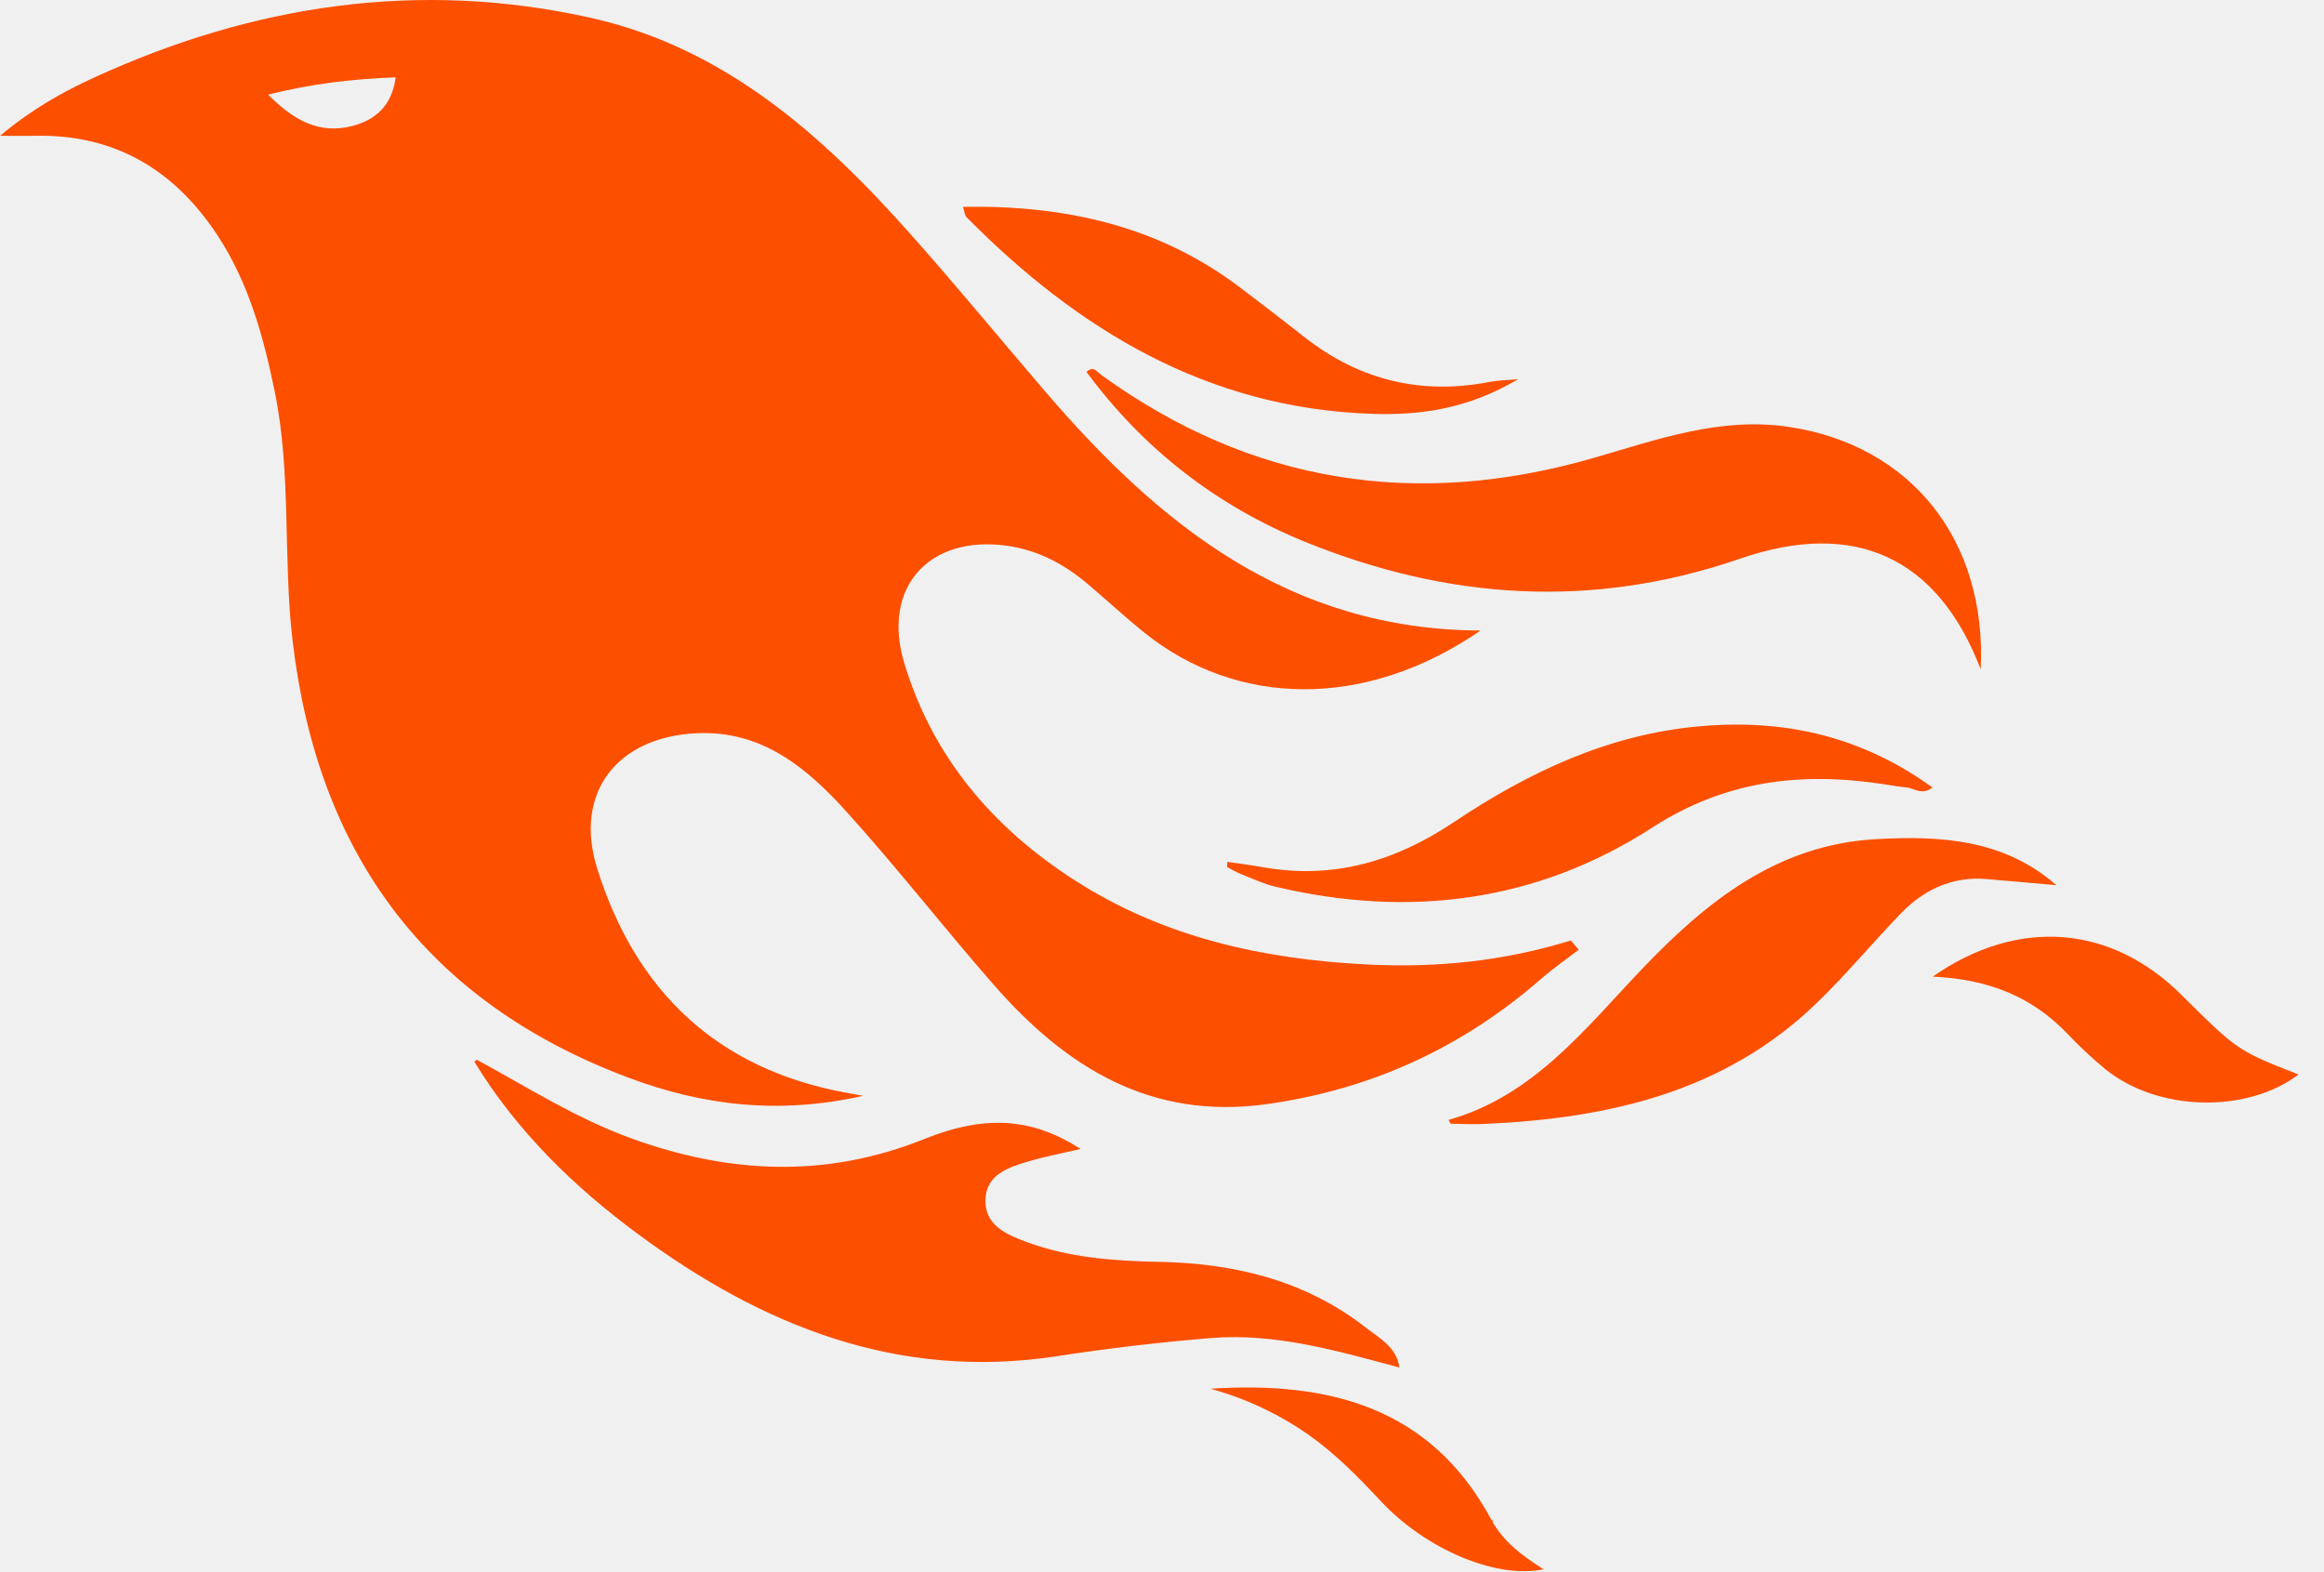
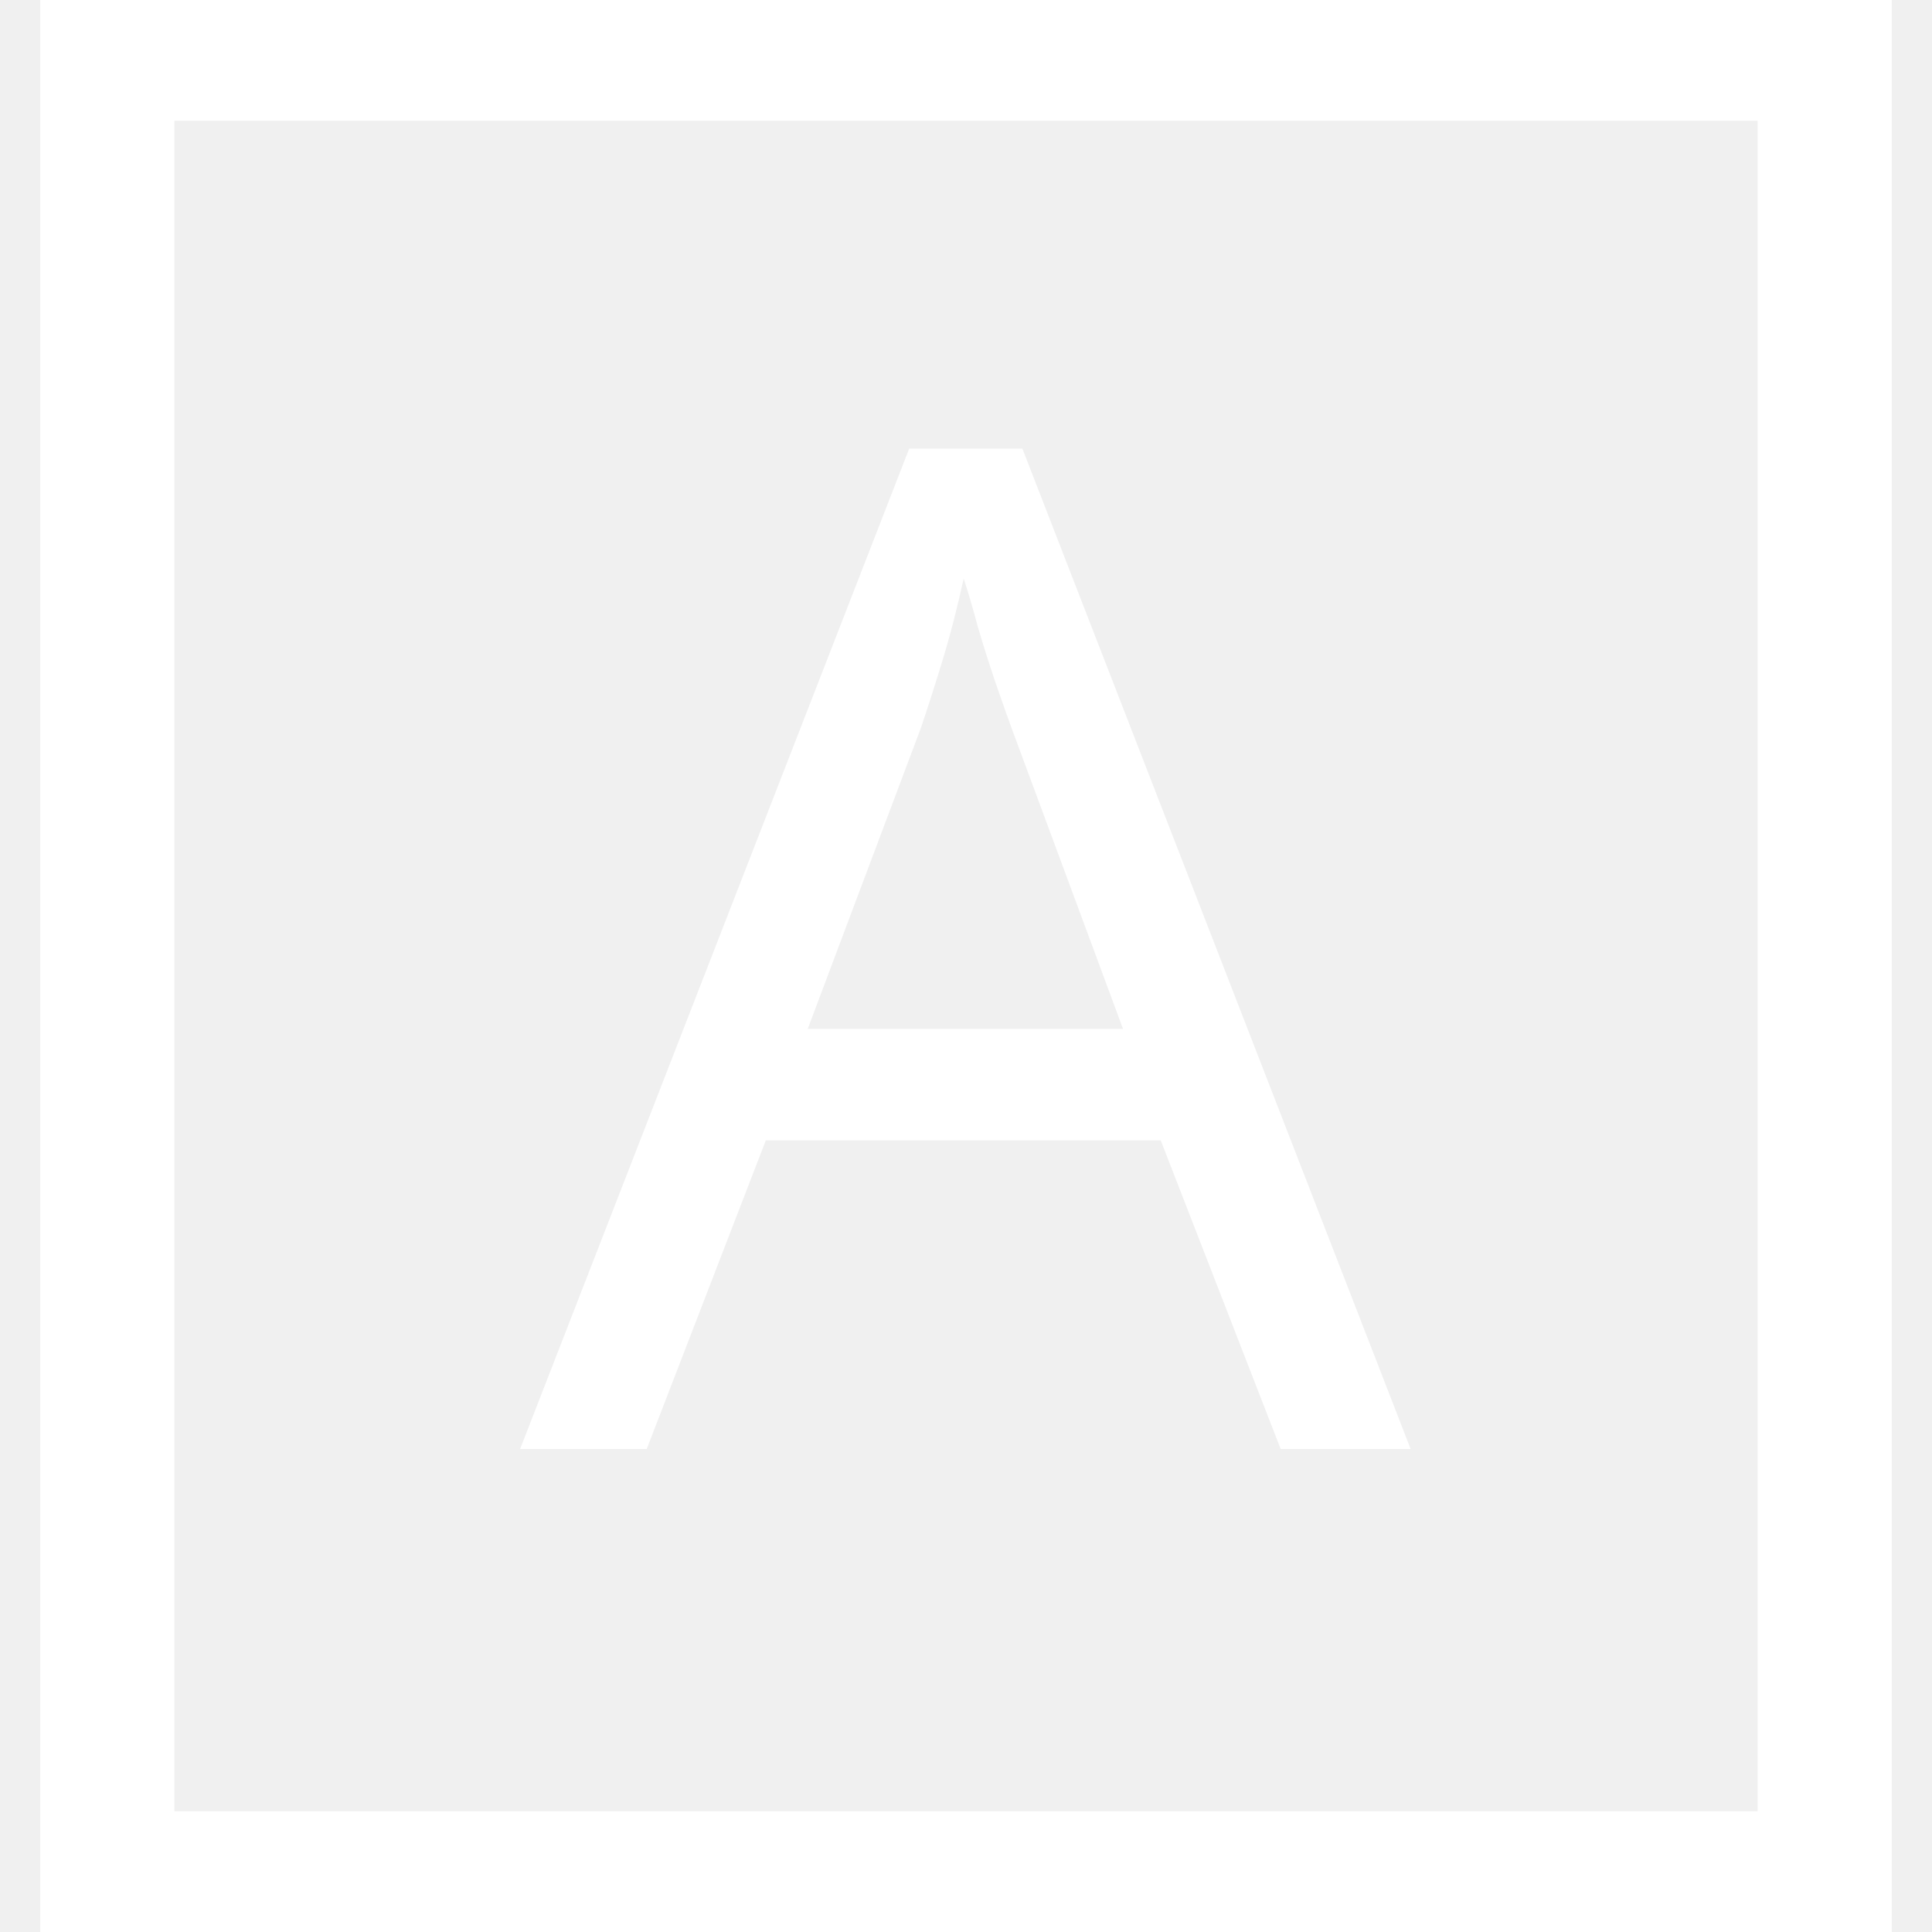
- <svg xmlns="http://www.w3.org/2000/svg" viewBox="0 0 71 48" fill="currentColor" aria-hidden="true">
-   <path d="m26.371 33.477-.552-.1c-3.92-.729-6.397-3.1-7.57-6.829-.733-2.324.597-4.035 3.035-4.148 1.995-.092 3.362 1.055 4.57 2.39 1.557 1.72 2.984 3.558 4.514 5.305 2.202 2.515 4.797 4.134 8.347 3.634 3.183-.448 5.958-1.725 8.371-3.828.363-.316.761-.592 1.144-.886l-.241-.284c-2.027.63-4.093.841-6.205.735-3.195-.16-6.24-.828-8.964-2.582-2.486-1.601-4.319-3.746-5.19-6.611-.704-2.315.736-3.934 3.135-3.6.948.133 1.746.56 2.463 1.165.583.493 1.143 1.015 1.738 1.493 2.8 2.25 6.712 2.375 10.265-.068-5.842-.026-9.817-3.24-13.308-7.313-1.366-1.594-2.7-3.216-4.095-4.785-2.698-3.036-5.692-5.71-9.79-6.623C12.8-.623 7.745.14 2.893 2.361 1.926 2.804.997 3.319 0 4.149c.494 0 .763.006 1.032 0 2.446-.064 4.28 1.023 5.602 3.024.962 1.457 1.415 3.104 1.761 4.798.513 2.515.247 5.078.544 7.605.761 6.494 4.08 11.026 10.26 13.346 2.267.852 4.591 1.135 7.172.555ZM10.751 3.852c-.976.246-1.756-.148-2.56-.962 1.377-.343 2.592-.476 3.897-.528-.107.848-.607 1.306-1.336 1.49Zm32.002 37.924c-.085-.626-.62-.901-1.04-1.228-1.857-1.446-4.03-1.958-6.333-2-1.375-.026-2.735-.128-4.031-.61-.595-.22-1.26-.505-1.244-1.272.015-.78.693-1 1.31-1.184.505-.15 1.026-.247 1.6-.382-1.46-.936-2.886-1.065-4.787-.3-2.993 1.202-5.943 1.06-8.926-.017-1.684-.608-3.179-1.563-4.735-2.408l-.077.057c1.29 2.115 3.034 3.817 5.004 5.271 3.793 2.8 7.936 4.471 12.784 3.73A66.714 66.714 0 0 1 37 40.877c1.98-.16 3.866.398 5.753.899Zm-9.14-30.345c-.105-.076-.206-.266-.42-.069 1.745 2.36 3.985 4.098 6.683 5.193 4.354 1.767 8.773 2.07 13.293.51 3.51-1.21 6.033-.028 7.343 3.38.19-3.955-2.137-6.837-5.843-7.401-2.084-.318-4.01.373-5.962.94-5.434 1.575-10.485.798-15.094-2.553Zm27.085 15.425c.708.059 1.416.123 2.124.185-1.6-1.405-3.55-1.517-5.523-1.404-3.003.17-5.167 1.903-7.14 3.972-1.739 1.824-3.31 3.87-5.903 4.604.043.078.054.117.066.117.35.005.699.021 1.047.005 3.768-.17 7.317-.965 10.14-3.7.89-.86 1.685-1.817 2.544-2.71.716-.746 1.584-1.159 2.645-1.07Zm-8.753-4.67c-2.812.246-5.254 1.409-7.548 2.943-1.766 1.18-3.654 1.738-5.776 1.37-.374-.066-.75-.114-1.124-.17l-.013.156c.135.07.265.151.405.207.354.14.702.308 1.07.395 4.083.971 7.992.474 11.516-1.803 2.221-1.435 4.521-1.707 7.013-1.336.252.038.503.083.756.107.234.022.479.255.795.003-2.179-1.574-4.526-2.096-7.094-1.872Zm-10.049-9.544c1.475.051 2.943-.142 4.486-1.059-.452.04-.643.04-.827.076-2.126.424-4.033-.04-5.733-1.383-.623-.493-1.257-.974-1.889-1.457-2.503-1.914-5.374-2.555-8.514-2.5.05.154.054.26.108.315 3.417 3.455 7.371 5.836 12.369 6.008Zm24.727 17.731c-2.114-2.097-4.952-2.367-7.578-.537 1.738.078 3.043.632 4.101 1.728a13 13 0 0 0 1.182 1.106c1.6 1.29 4.311 1.352 5.896.155-1.861-.726-1.861-.726-3.601-2.452Zm-21.058 16.06c-1.858-3.46-4.981-4.24-8.59-4.008a9.667 9.667 0 0 1 2.977 1.39c.84.586 1.547 1.311 2.243 2.055 1.38 1.473 3.534 2.376 4.962 2.07-.656-.412-1.238-.848-1.592-1.507Zl-.006.006-.036-.004.021.018.012.053Za.127.127 0 0 0 .015.043c.005.008.038 0 .058-.002Zl-.008.01.005.026.024.014Z" fill="#FD4F00" />
+ <svg xmlns="http://www.w3.org/2000/svg" viewBox="0 0 36 36" width="36" height="36">
+   <rect x="2" y="1" width="32" height="34" rx="0" ry="0" fill="none" stroke="#FFFFFF" stroke-width="2.5" />
+   <text x="18" y="27" text-anchor="middle" font-family="'Bebas Neue', sans-serif" font-size="26" font-weight="400" fill="#FFFFFF" letter-spacing="0">A</text>
</svg>
